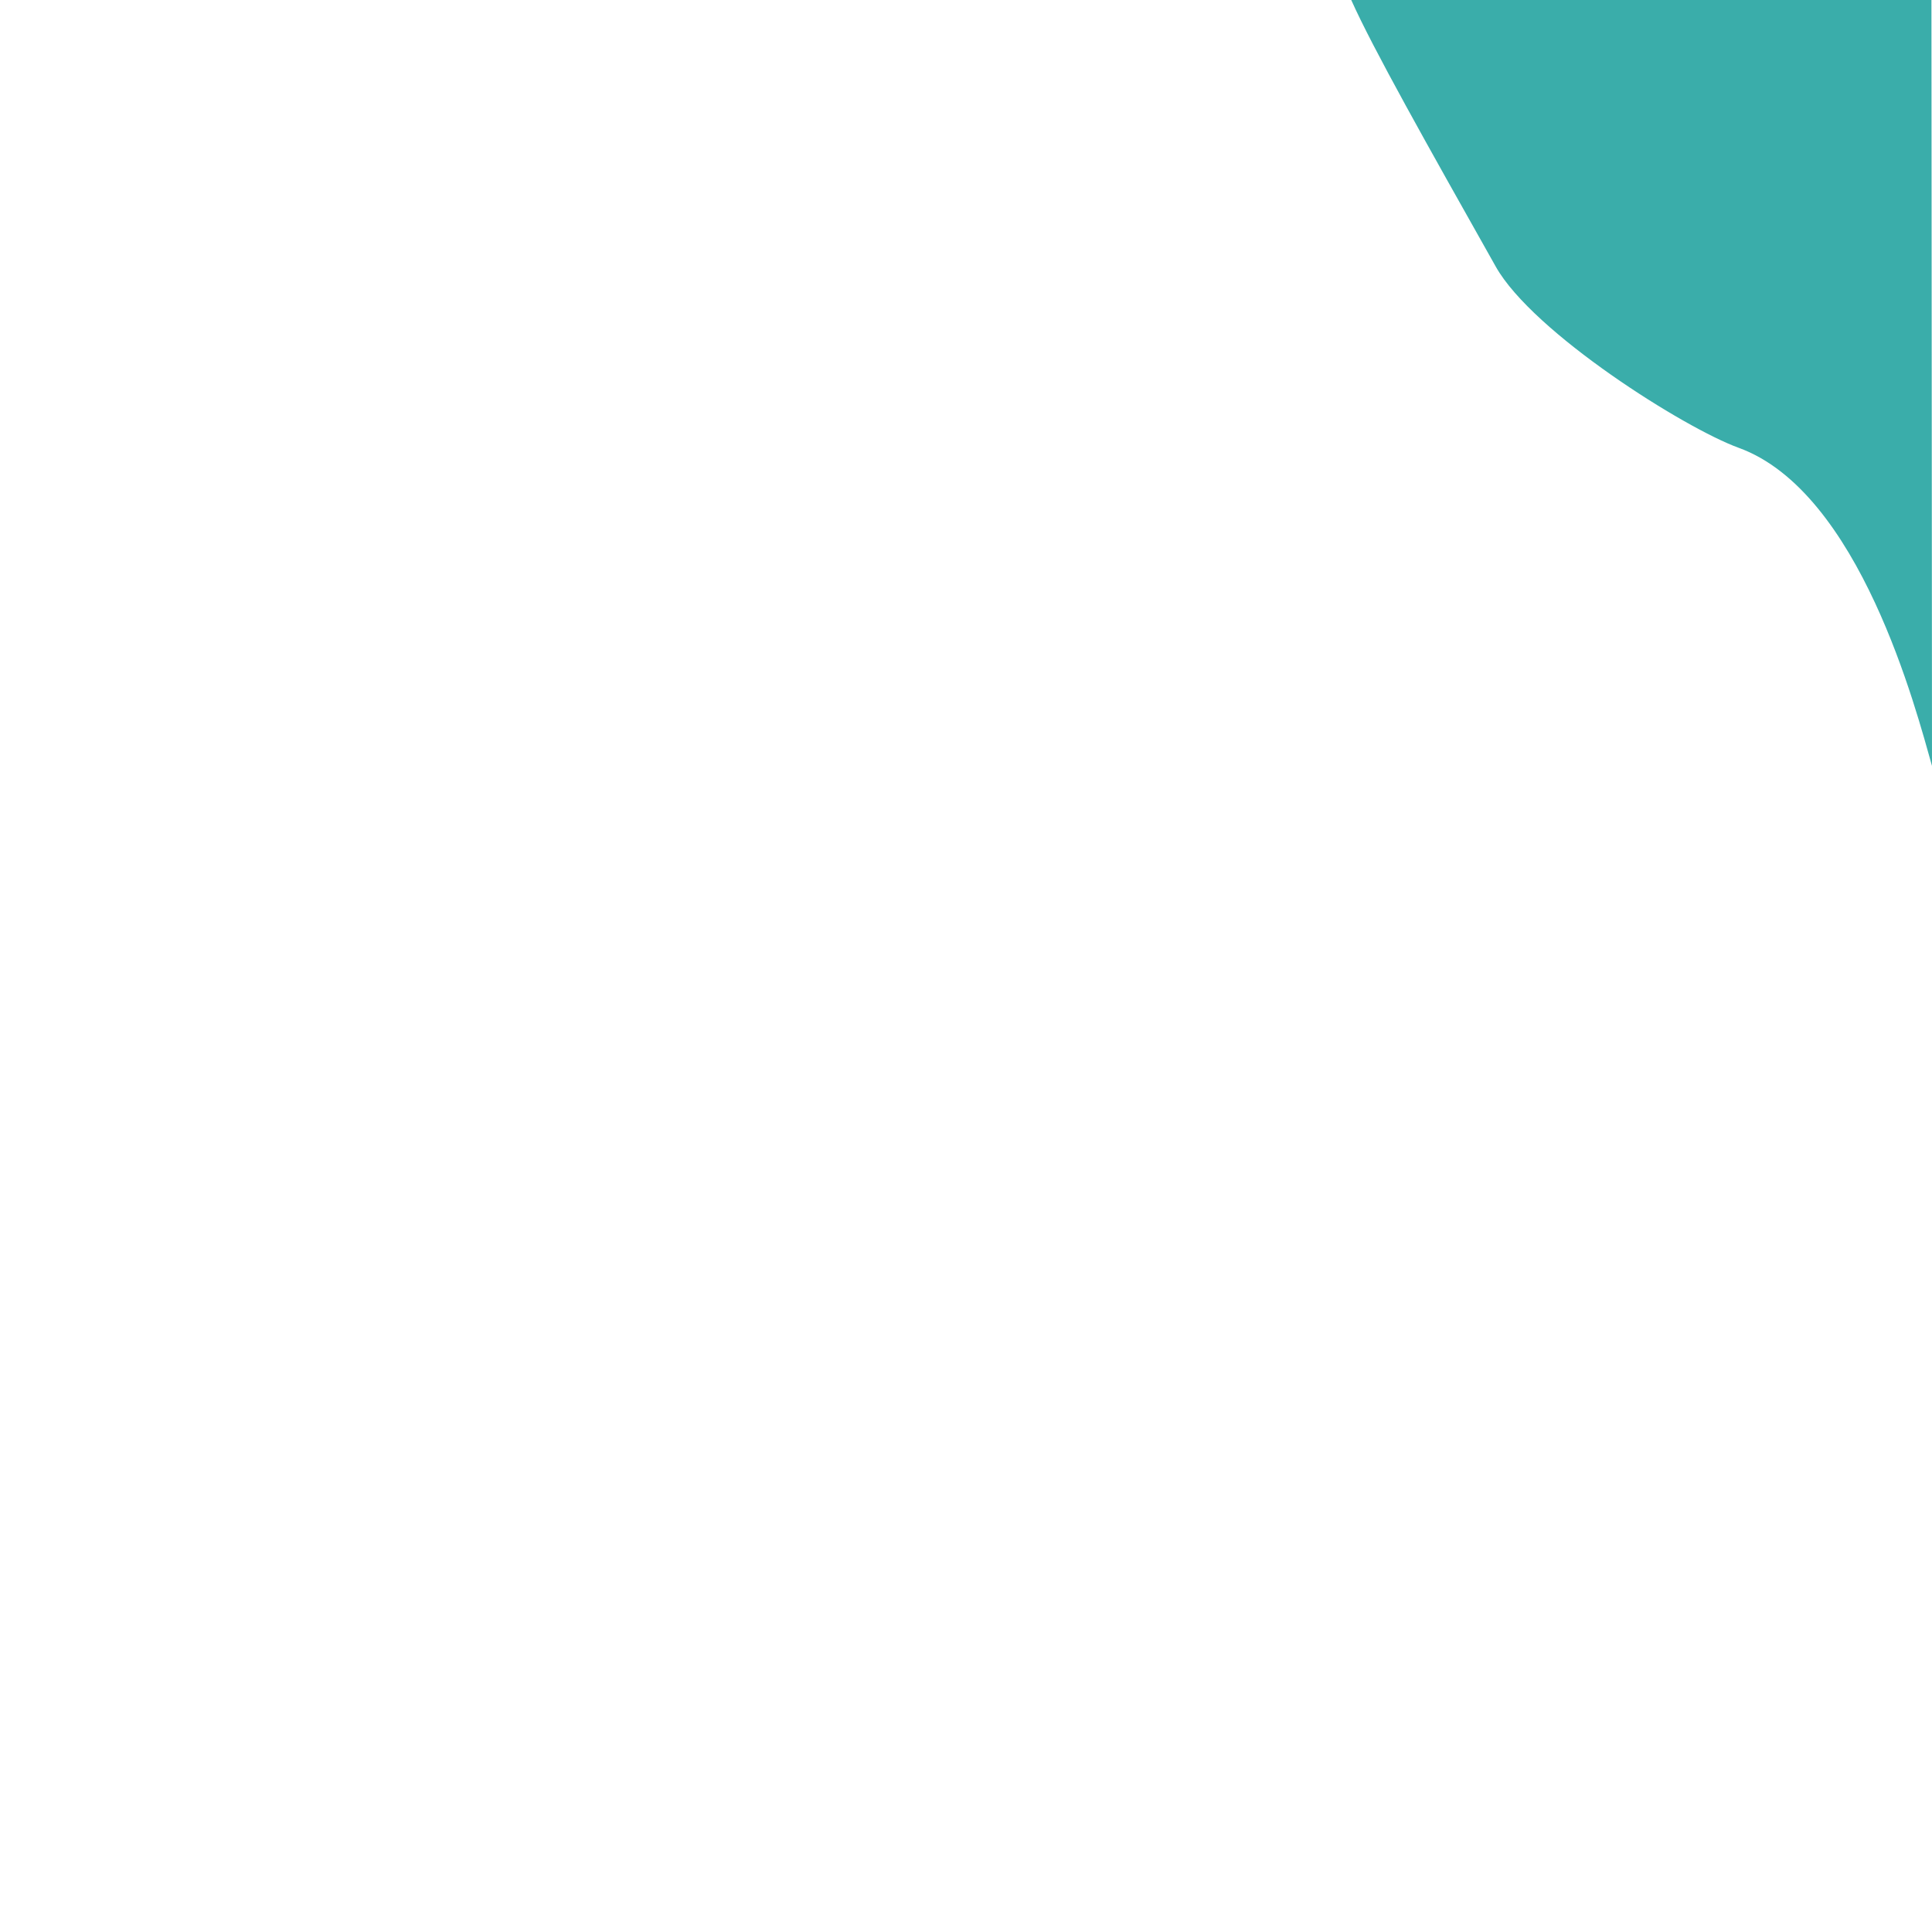
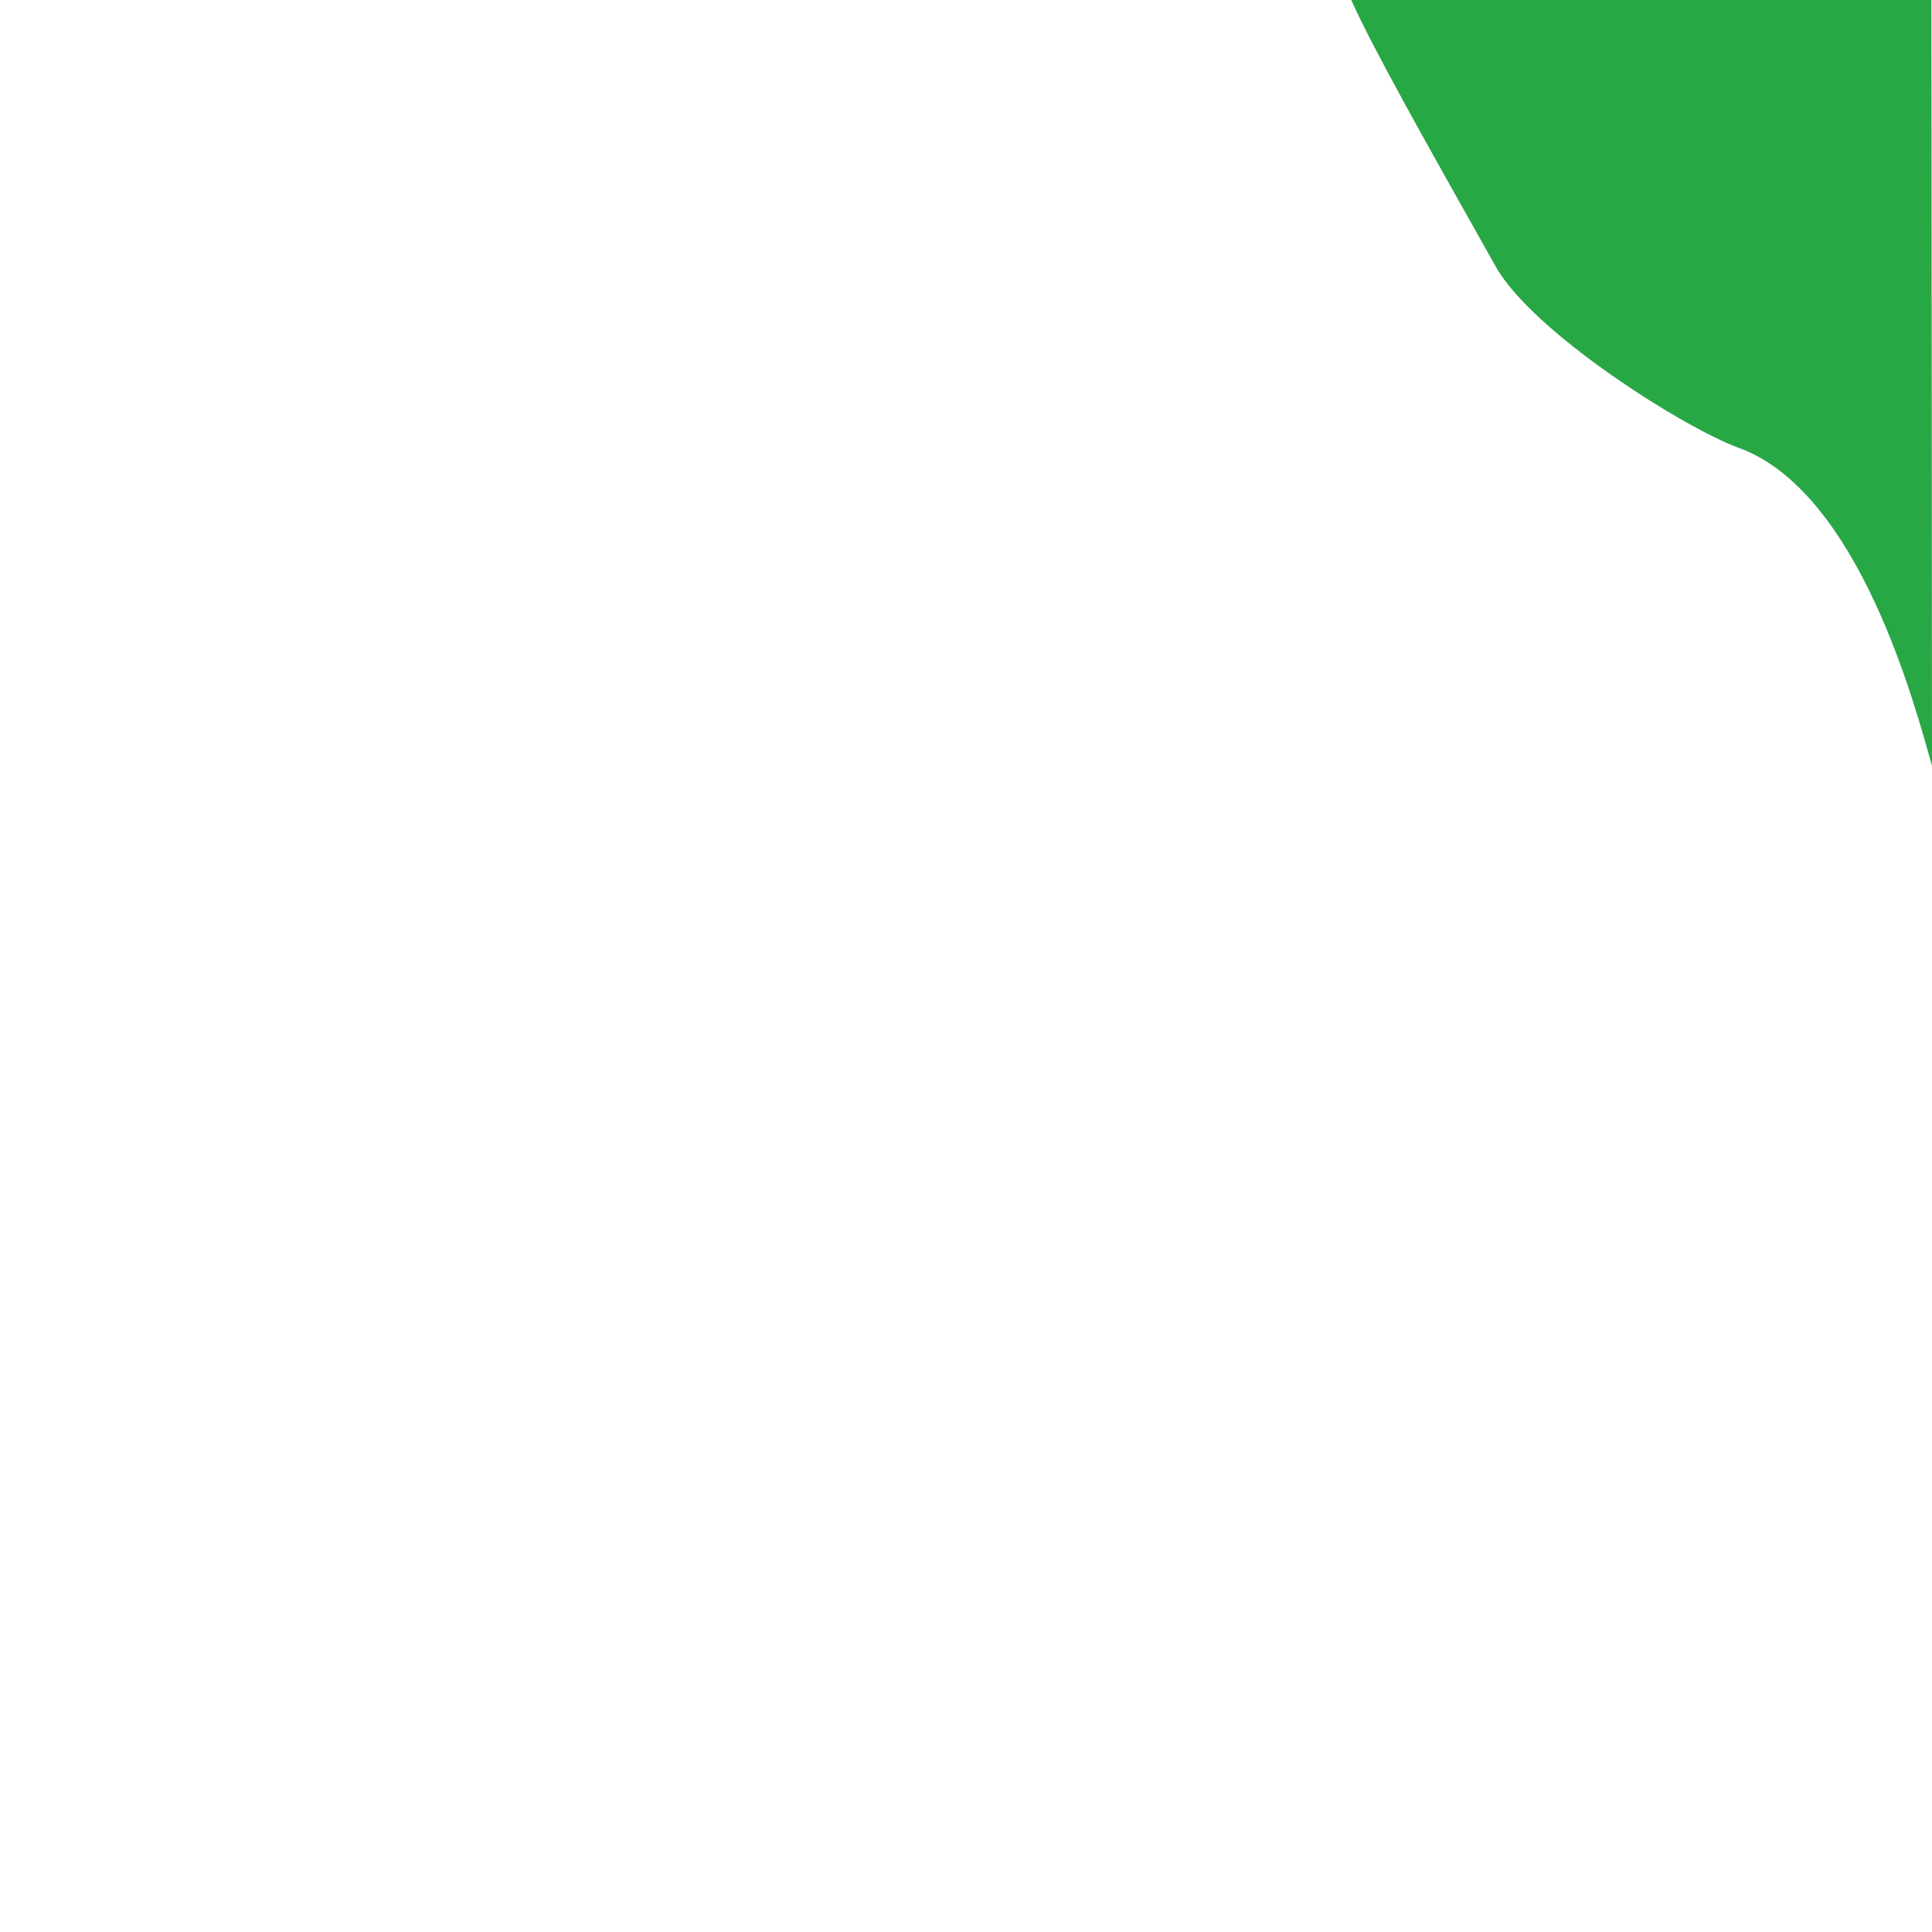
<svg xmlns="http://www.w3.org/2000/svg" viewBox="0 0 1400 1400">
-   <path d="M1399.59,0H979.16c15.7,35.12,54.6,104.19,104.75,193.25,27,47.87,136.72,117,175.95,131.23C1347.76,356.34,1388.62,514.91,1400,555Z" style="fill: #3aadaa" />
+   <path d="M1399.59,0H979.16c15.7,35.12,54.6,104.19,104.75,193.25,27,47.87,136.72,117,175.95,131.23C1347.76,356.34,1388.62,514.91,1400,555Z" style="fill: #28A745" />
</svg>
